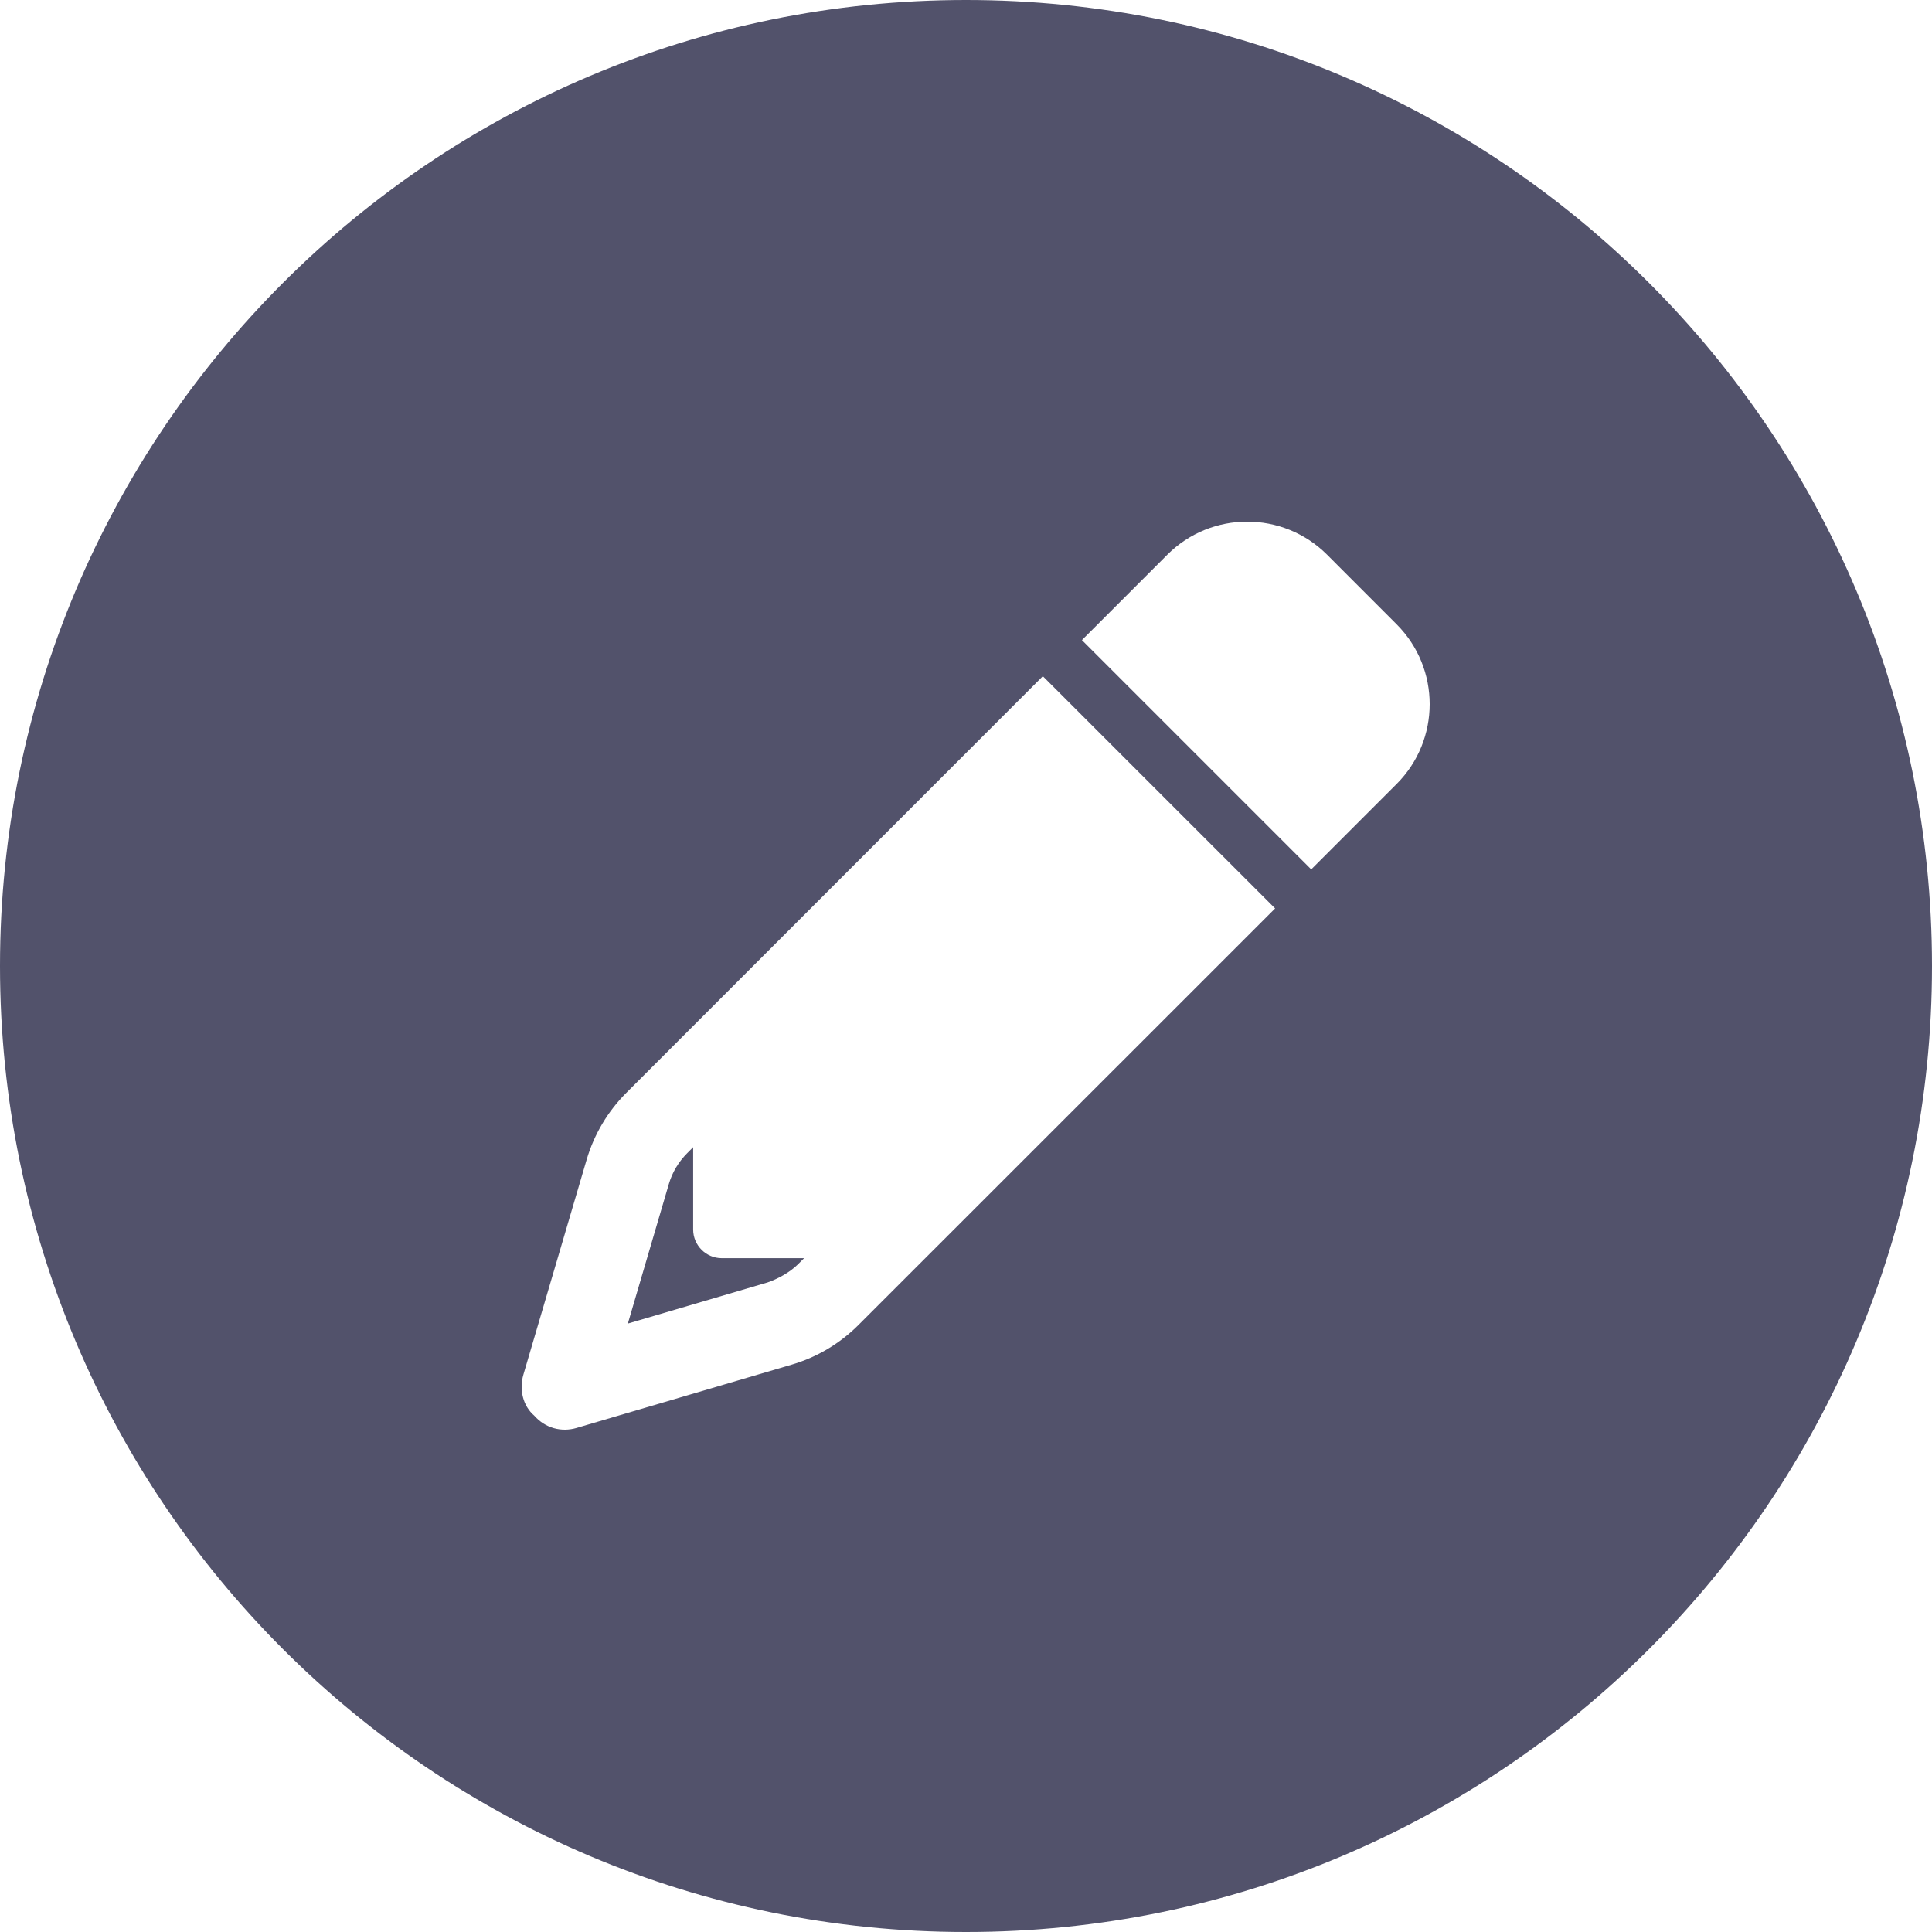
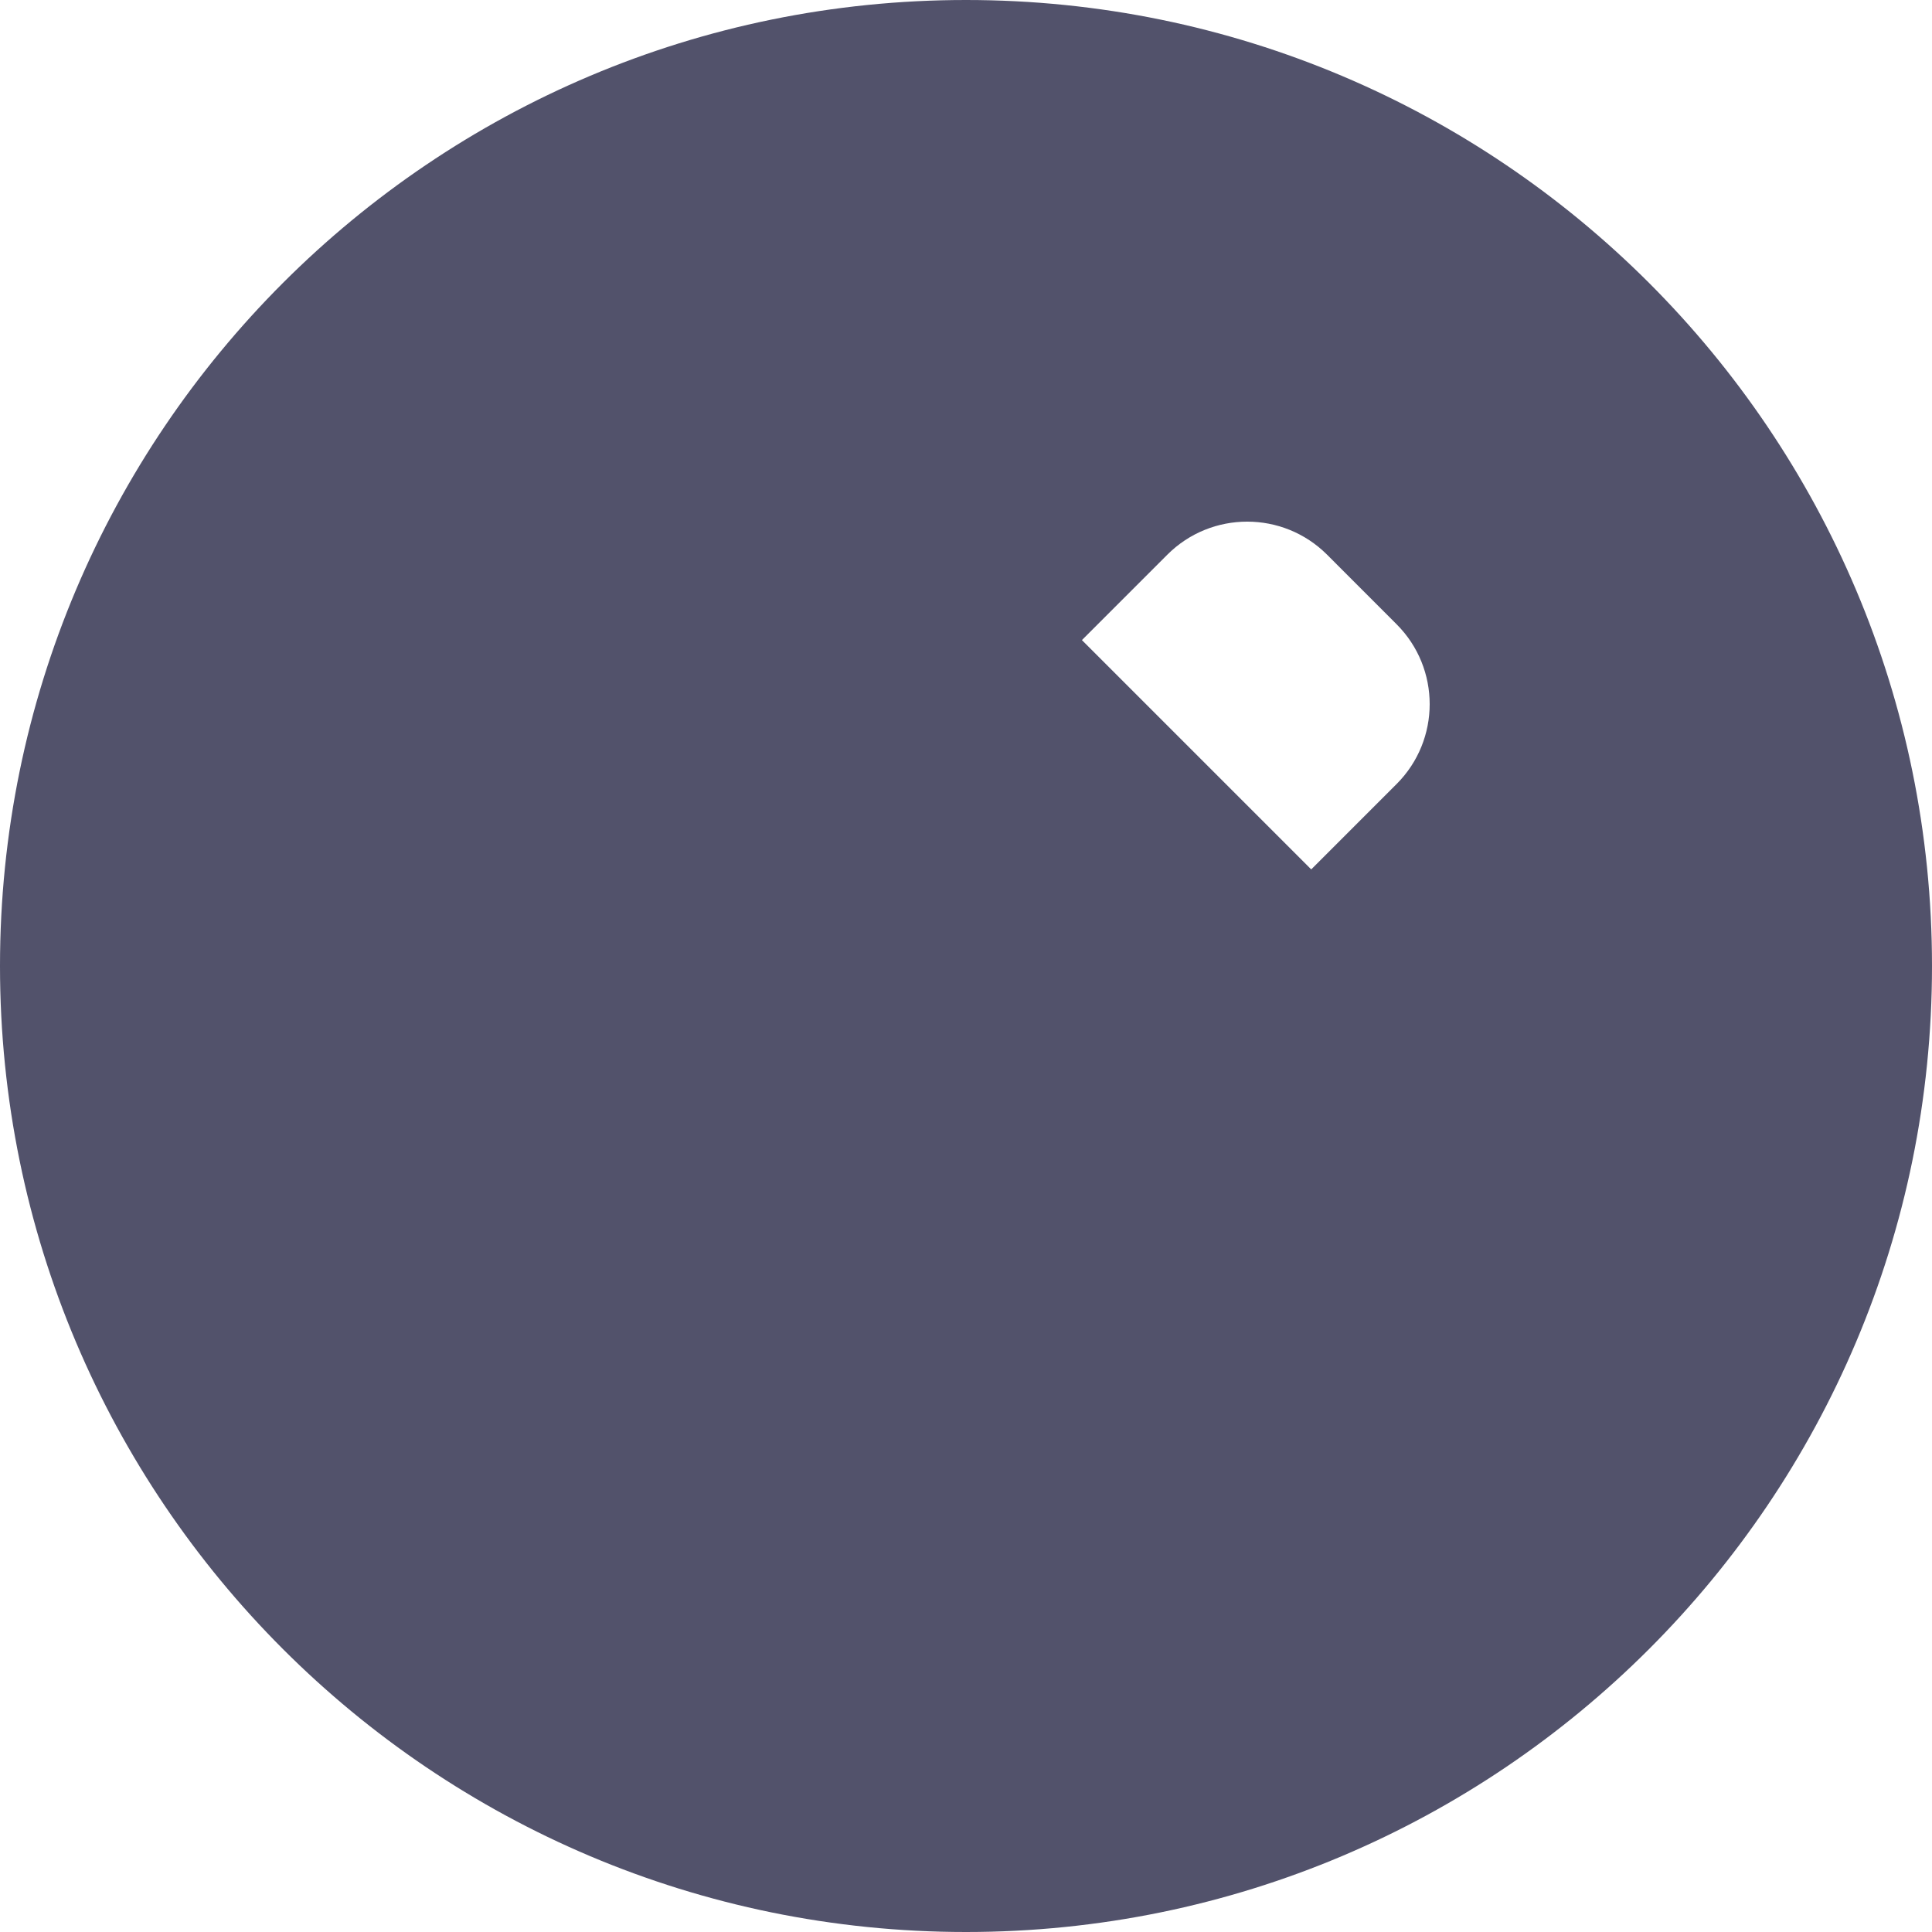
<svg xmlns="http://www.w3.org/2000/svg" width="100" height="100" viewBox="0 0 100 100" fill="none">
-   <path fill-rule="evenodd" clip-rule="evenodd" d="M100 50C100 77.614 77.614 100 50 100C22.386 100 0 77.614 0 50C0 22.386 22.386 0 50 0C77.614 0 100 22.386 100 50ZM66 47.021L44.433 68.582C43.471 69.544 42.278 70.256 40.974 70.635L29.846 73.91C29.067 74.141 28.224 73.928 27.65 73.271C27.076 72.781 26.861 71.939 27.09 71.153L30.364 60.026C30.748 58.722 31.454 57.529 32.417 56.566L53.977 35L66 47.021ZM41.298 65.446L41.621 65.123H37.358C36.544 65.123 35.878 64.457 35.878 63.642V59.378L35.556 59.702C35.118 60.146 34.797 60.683 34.622 61.275L32.497 68.508L39.726 66.38C40.234 66.205 40.854 65.881 41.298 65.446ZM72.288 40.581C74.571 38.298 74.571 34.594 72.288 32.312L68.691 28.712C66.408 26.429 62.702 26.429 60.419 28.712L56 33.131L67.869 45L72.288 40.581Z" fill="#52526B" />
+   <path fillRule="evenodd" clipRule="evenodd" d="M100 50C100 77.614 77.614 100 50 100C22.386 100 0 77.614 0 50C0 22.386 22.386 0 50 0C77.614 0 100 22.386 100 50ZM66 47.021L44.433 68.582C43.471 69.544 42.278 70.256 40.974 70.635L29.846 73.91C29.067 74.141 28.224 73.928 27.65 73.271C27.076 72.781 26.861 71.939 27.09 71.153L30.364 60.026C30.748 58.722 31.454 57.529 32.417 56.566L53.977 35L66 47.021ZM41.298 65.446L41.621 65.123H37.358C36.544 65.123 35.878 64.457 35.878 63.642V59.378L35.556 59.702C35.118 60.146 34.797 60.683 34.622 61.275L32.497 68.508L39.726 66.38C40.234 66.205 40.854 65.881 41.298 65.446ZM72.288 40.581C74.571 38.298 74.571 34.594 72.288 32.312L68.691 28.712C66.408 26.429 62.702 26.429 60.419 28.712L56 33.131L67.869 45L72.288 40.581Z" fill="#52526B" />
</svg>
